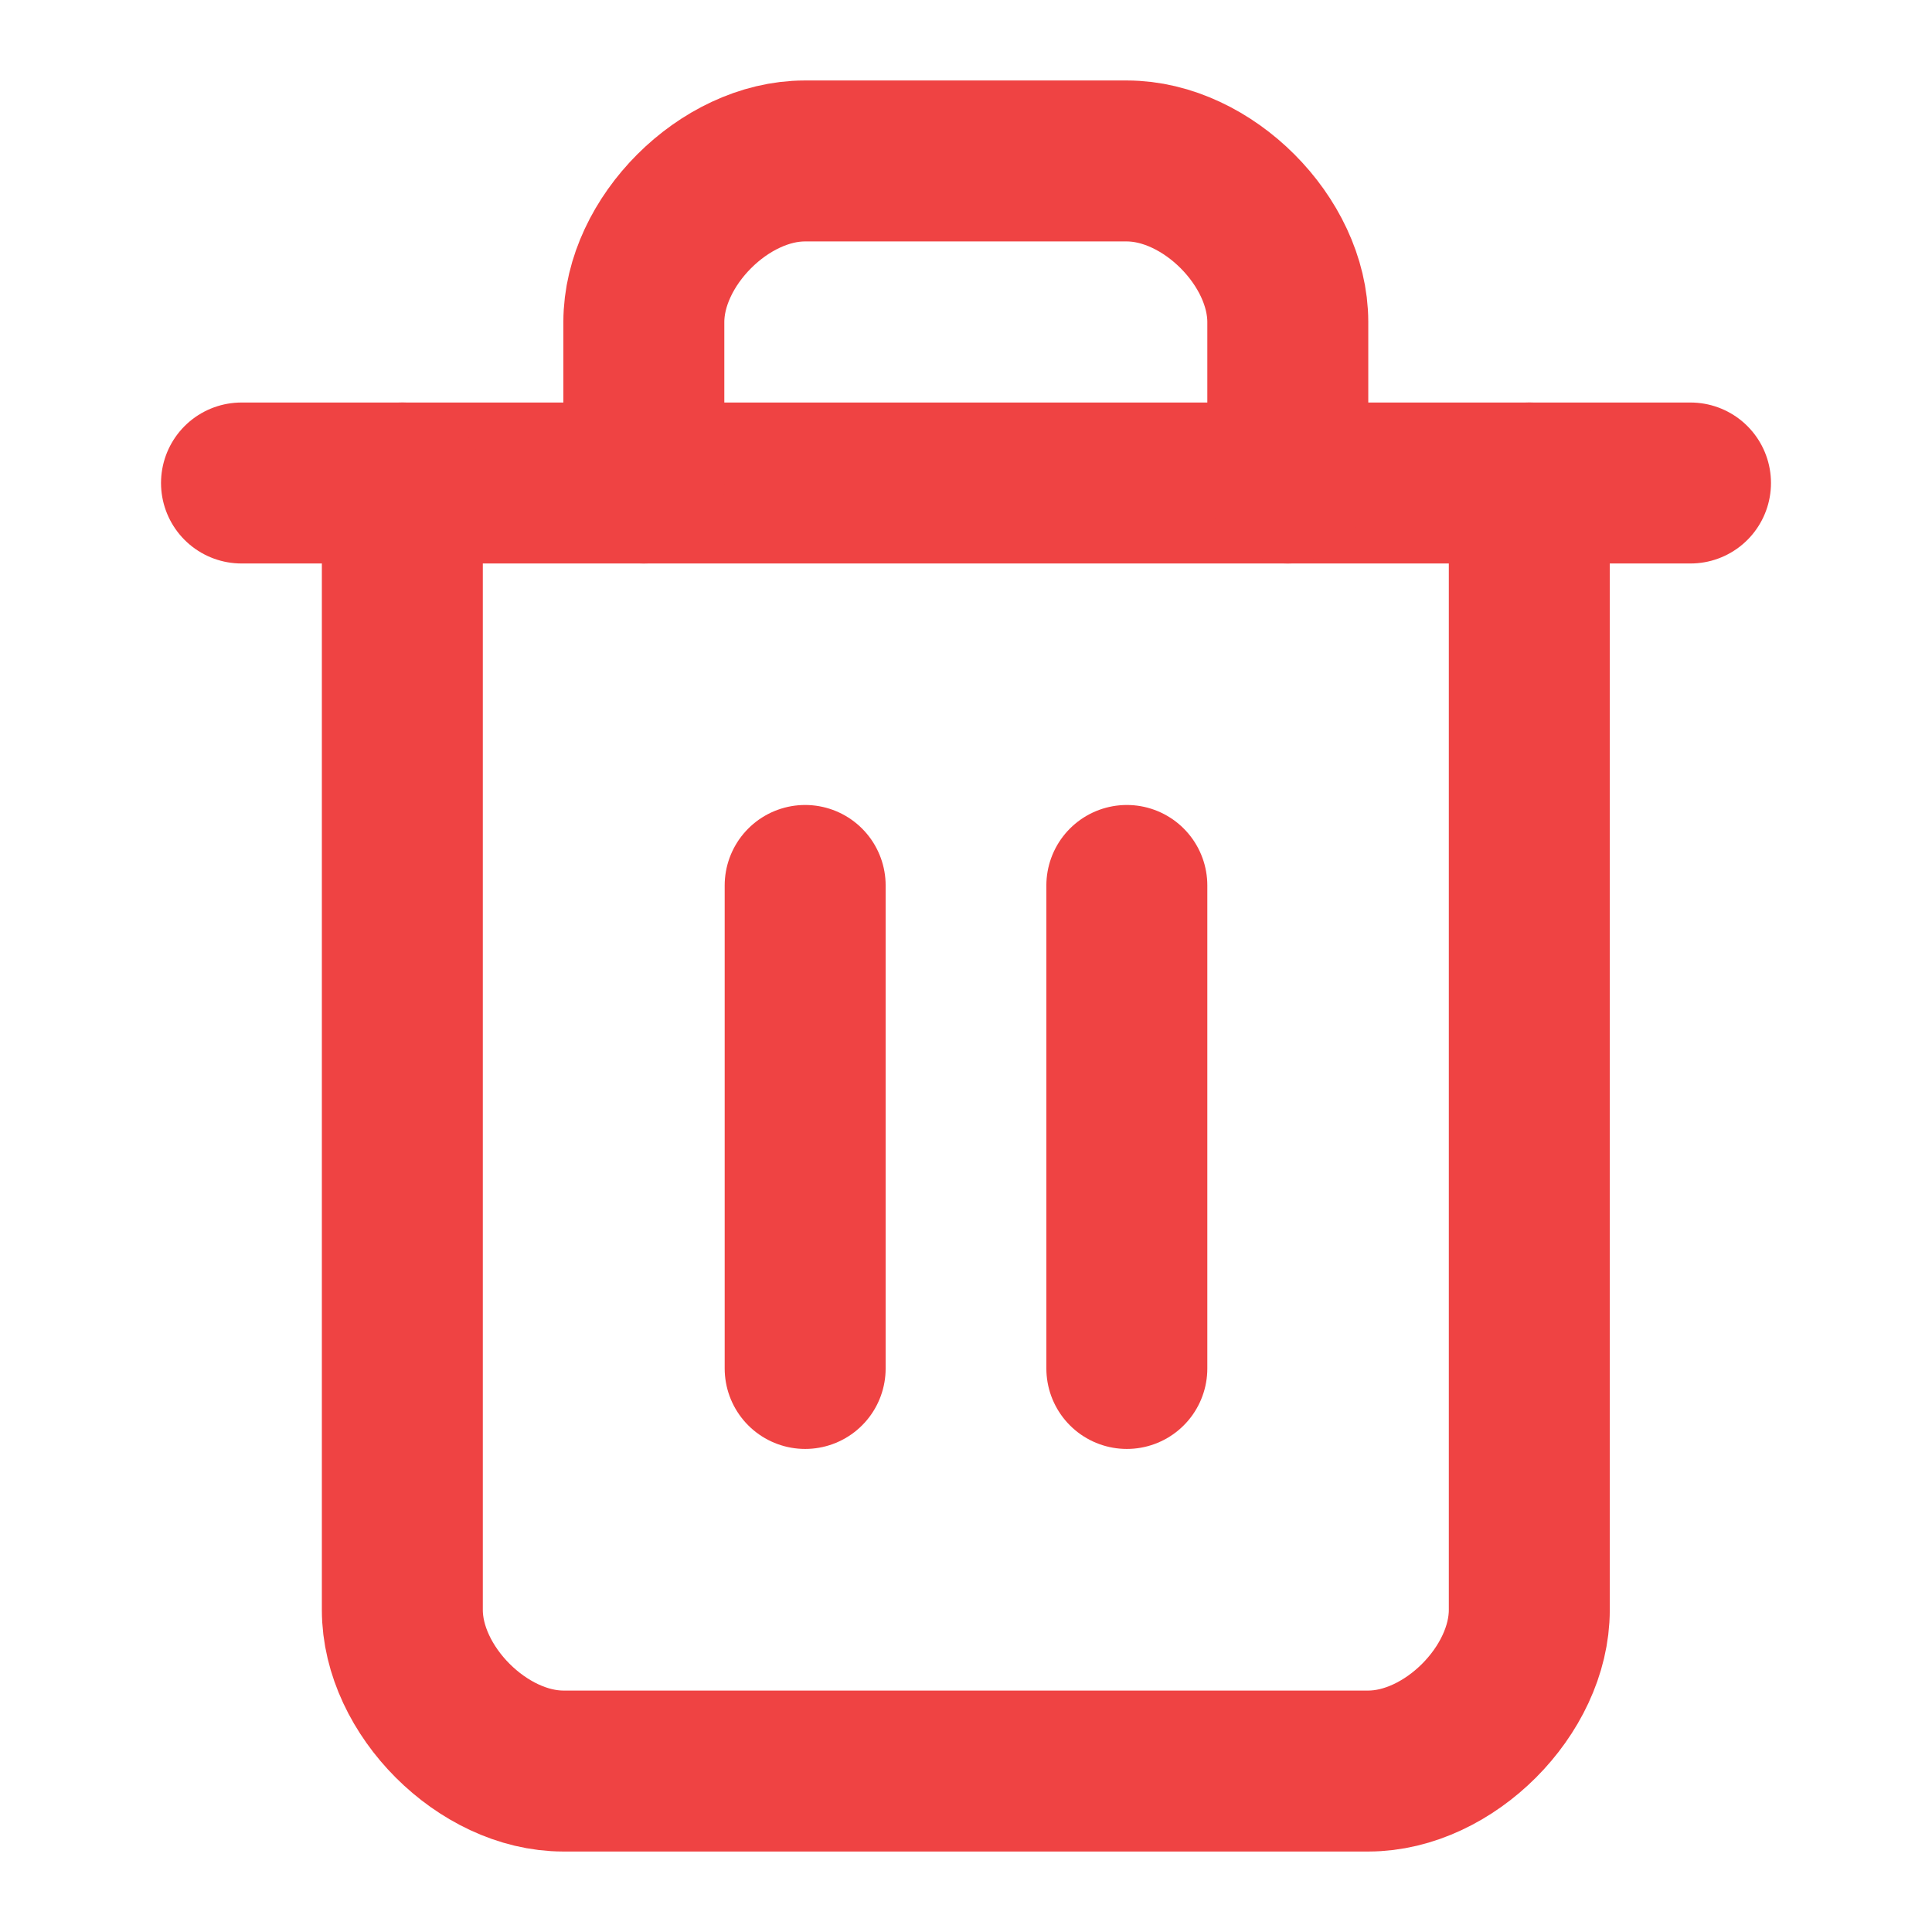
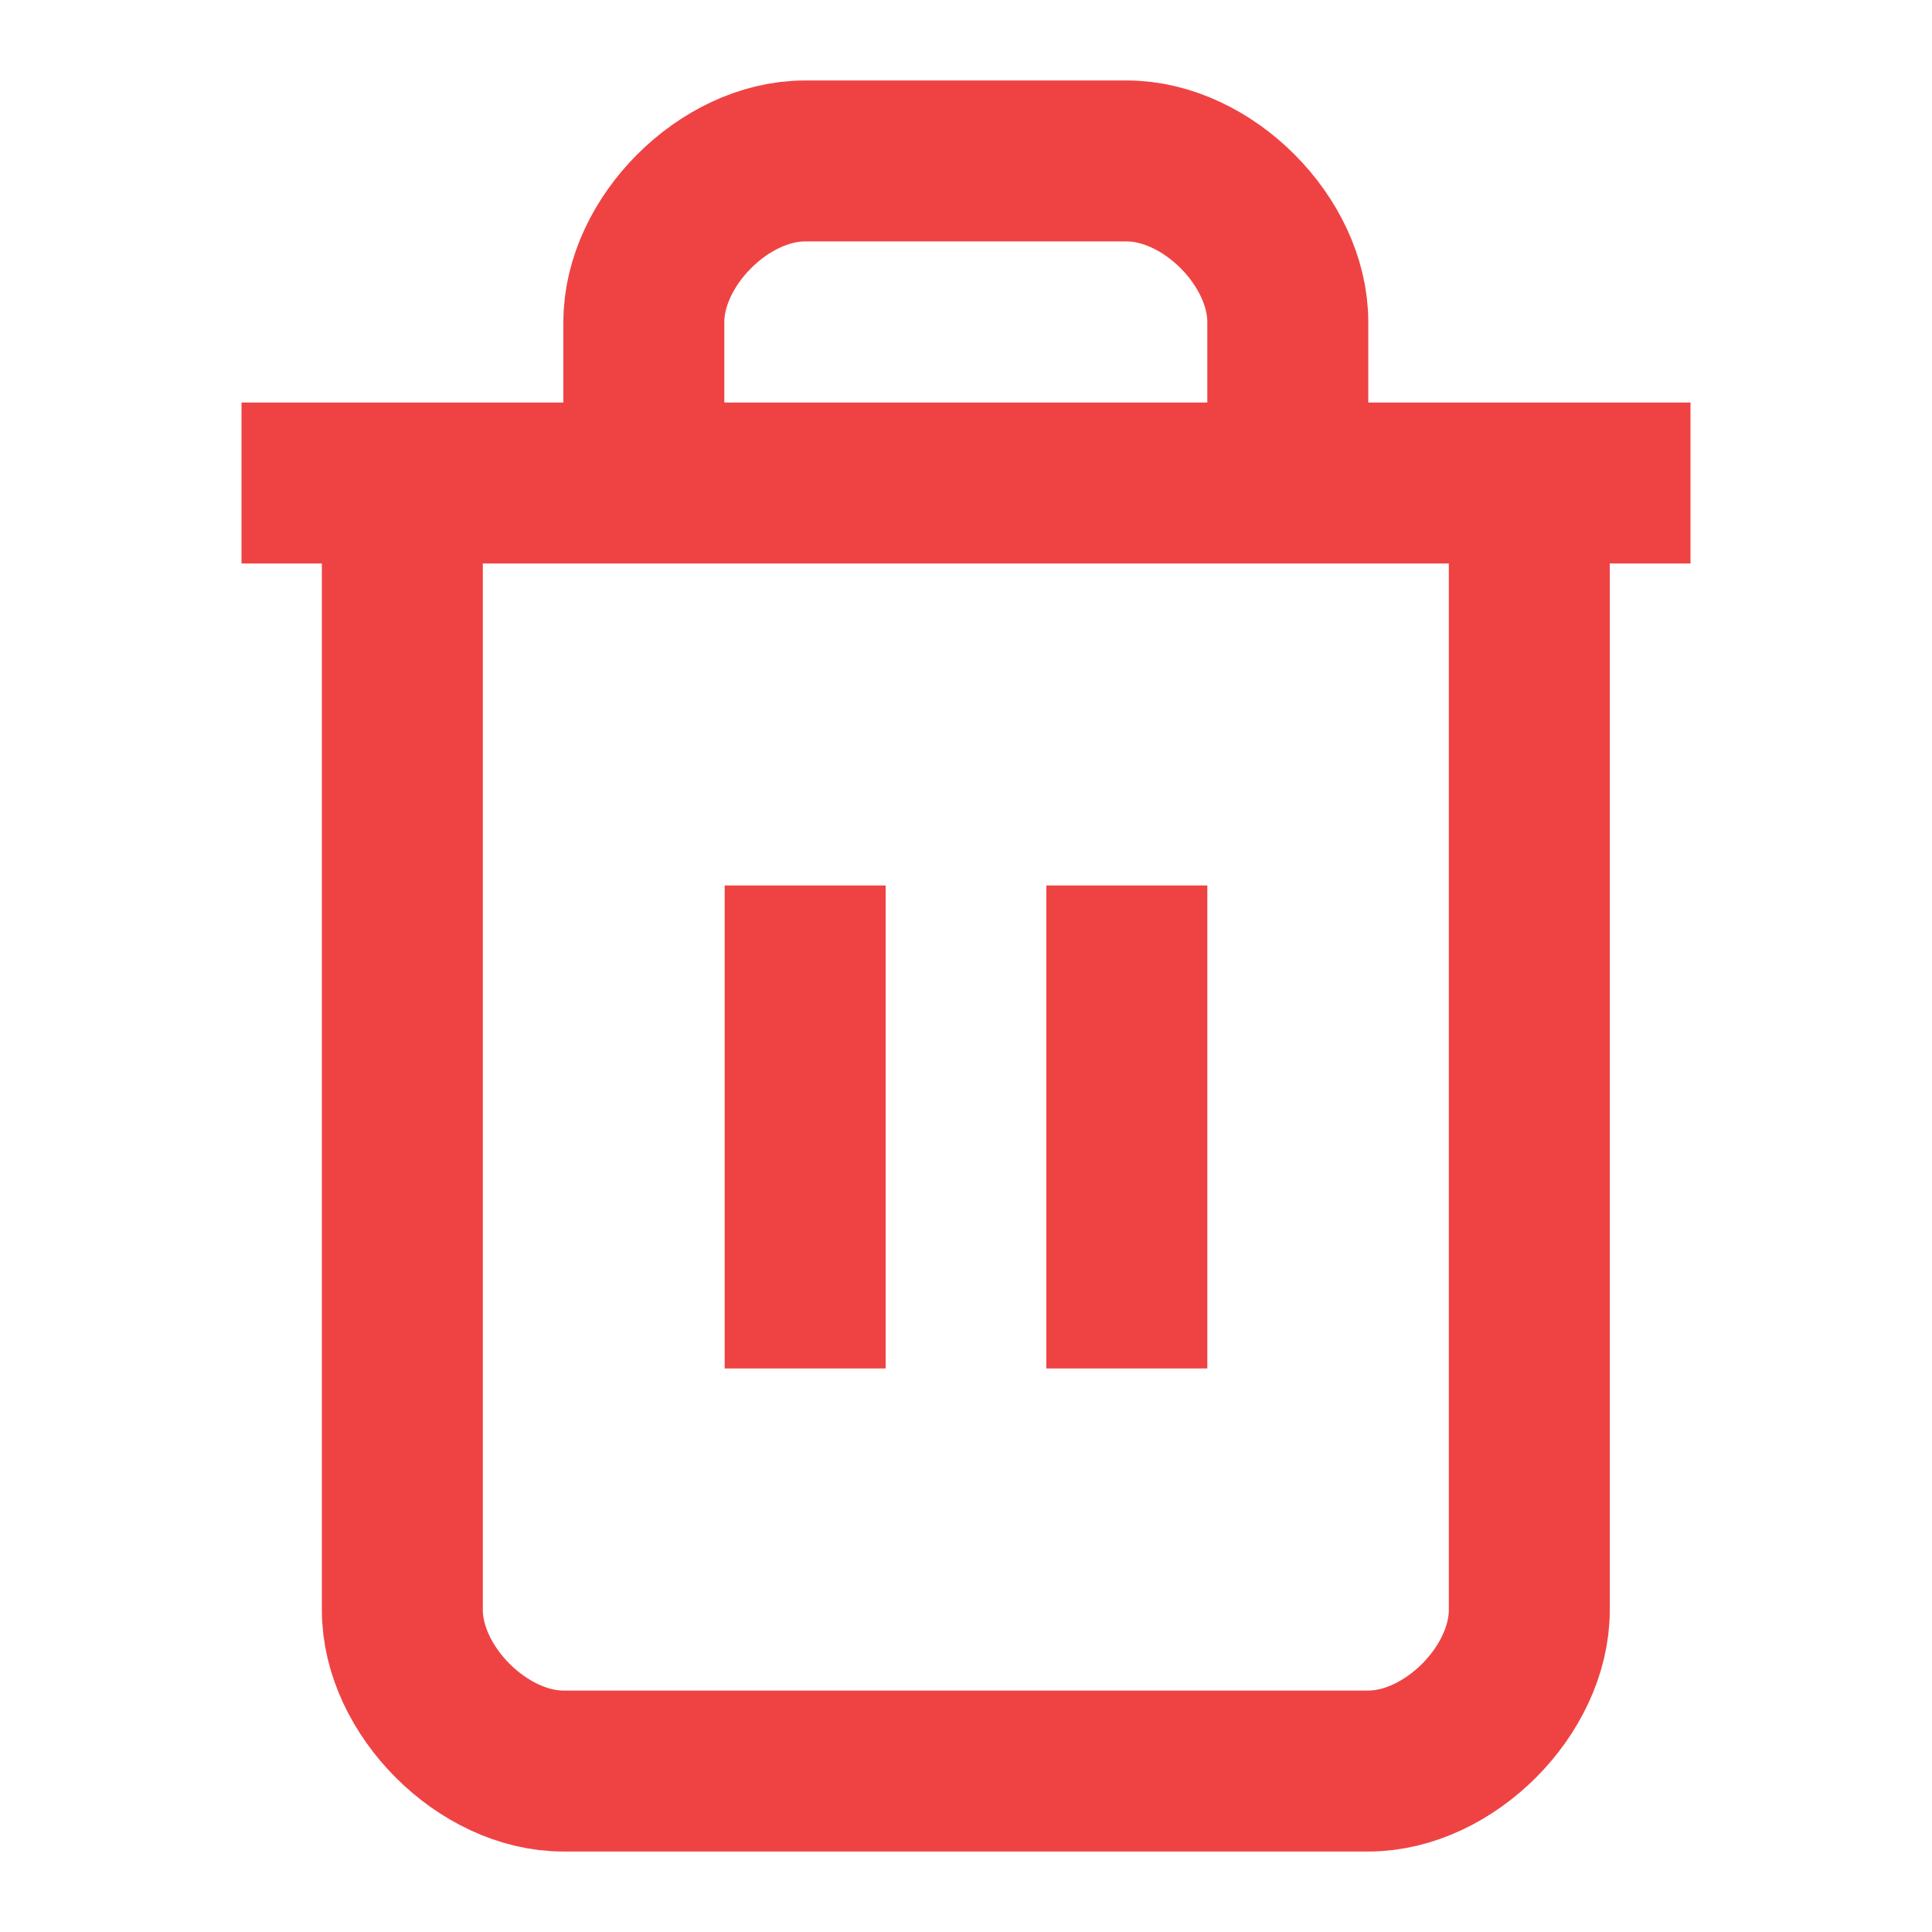
<svg xmlns="http://www.w3.org/2000/svg" width="16" height="16" viewBox="0 0 16 16" fill="none">
-   <path d="M2 4H14" stroke="#EF4343" stroke-width="1.333" stroke-linecap="round" stroke-linejoin="round" />
-   <path d="M12.665 4V13.333C12.665 14 11.999 14.667 11.332 14.667H4.665C3.999 14.667 3.332 14 3.332 13.333V4" stroke="#EF4343" stroke-width="1.333" stroke-linecap="round" stroke-linejoin="round" />
-   <path d="M5.332 4V2.667C5.332 2 5.999 1.333 6.665 1.333H9.332C9.999 1.333 10.665 2 10.665 2.667V4" stroke="#EF4343" stroke-width="1.333" stroke-linecap="round" stroke-linejoin="round" />
-   <path d="M6.668 7.333V11.333" stroke="#EF4343" stroke-width="1.333" stroke-linecap="round" stroke-linejoin="round" />
-   <path d="M9.332 7.333V11.333" stroke="#EF4343" stroke-width="1.333" stroke-linecap="round" stroke-linejoin="round" />
+   <path d="M2 4H14" stroke="#EF4343" stroke-width="1.333" strokeLinecap="round" strokeLinejoin="round" />
+   <path d="M12.665 4V13.333C12.665 14 11.999 14.667 11.332 14.667H4.665C3.999 14.667 3.332 14 3.332 13.333V4" stroke="#EF4343" stroke-width="1.333" strokeLinecap="round" strokeLinejoin="round" />
+   <path d="M5.332 4V2.667C5.332 2 5.999 1.333 6.665 1.333H9.332C9.999 1.333 10.665 2 10.665 2.667V4" stroke="#EF4343" stroke-width="1.333" strokeLinecap="round" strokeLinejoin="round" />
+   <path d="M6.668 7.333V11.333" stroke="#EF4343" stroke-width="1.333" strokeLinecap="round" strokeLinejoin="round" />
+   <path d="M9.332 7.333V11.333" stroke="#EF4343" stroke-width="1.333" strokeLinecap="round" strokeLinejoin="round" />
</svg>
